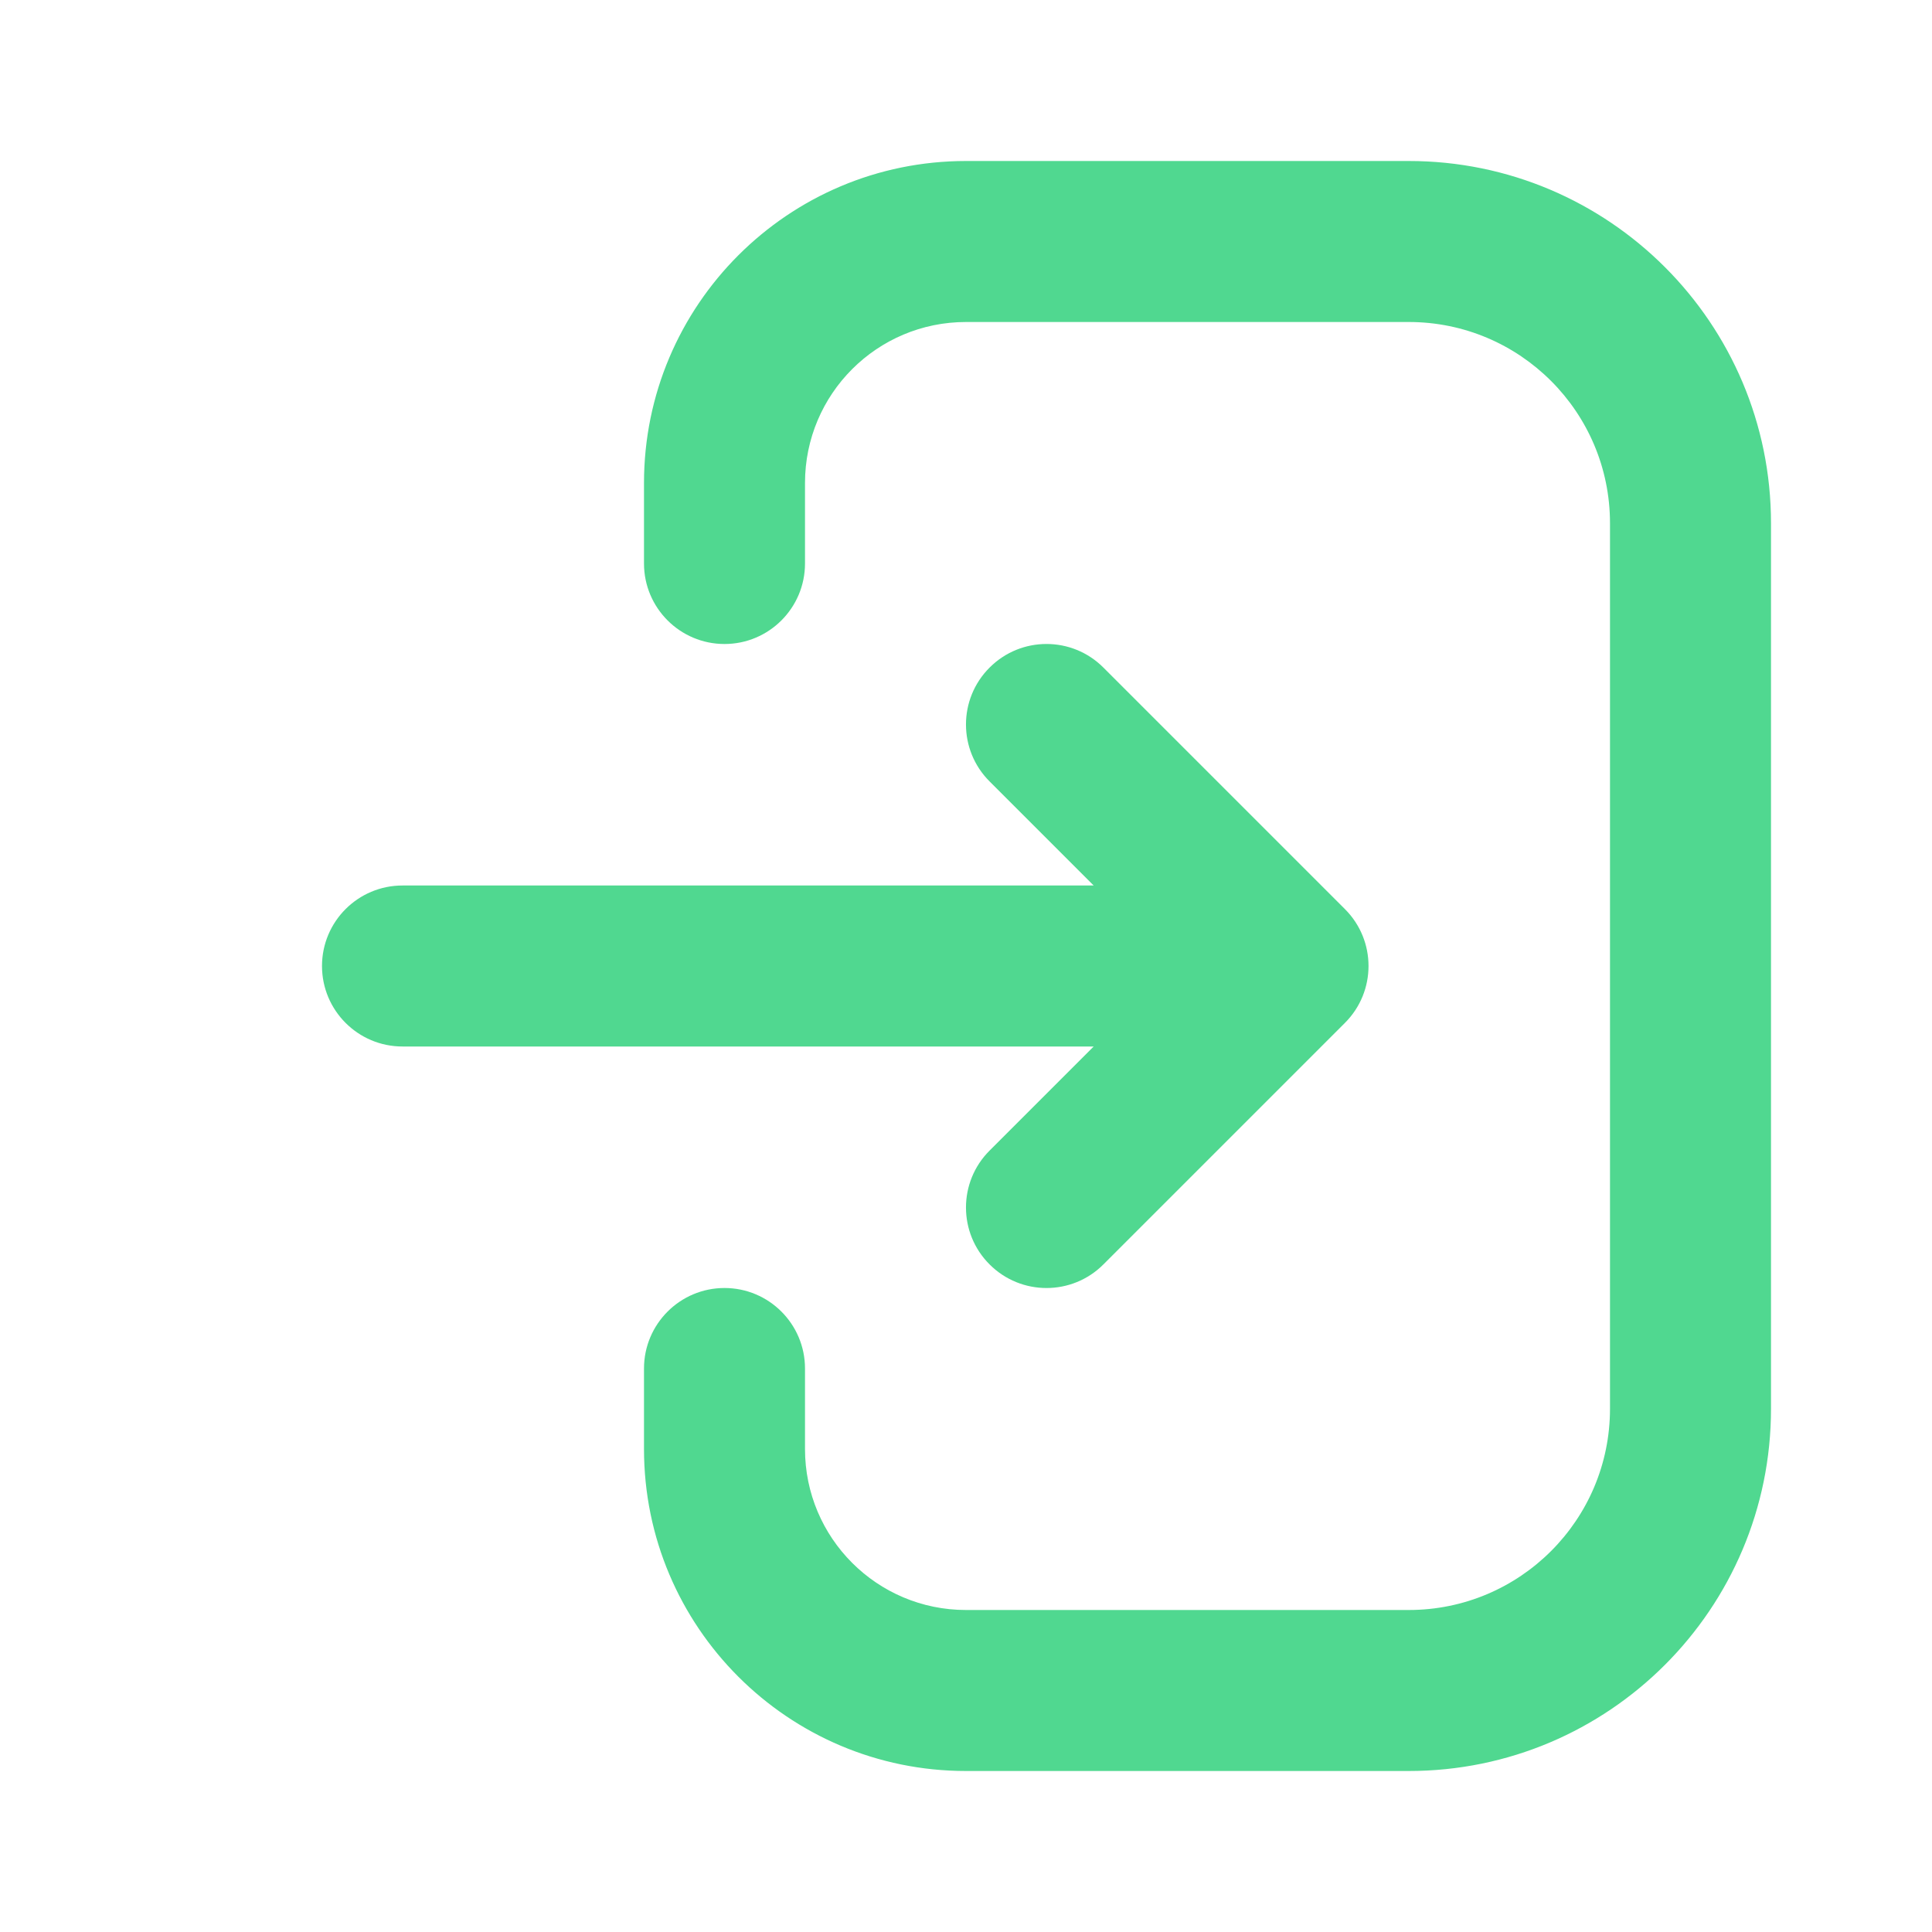
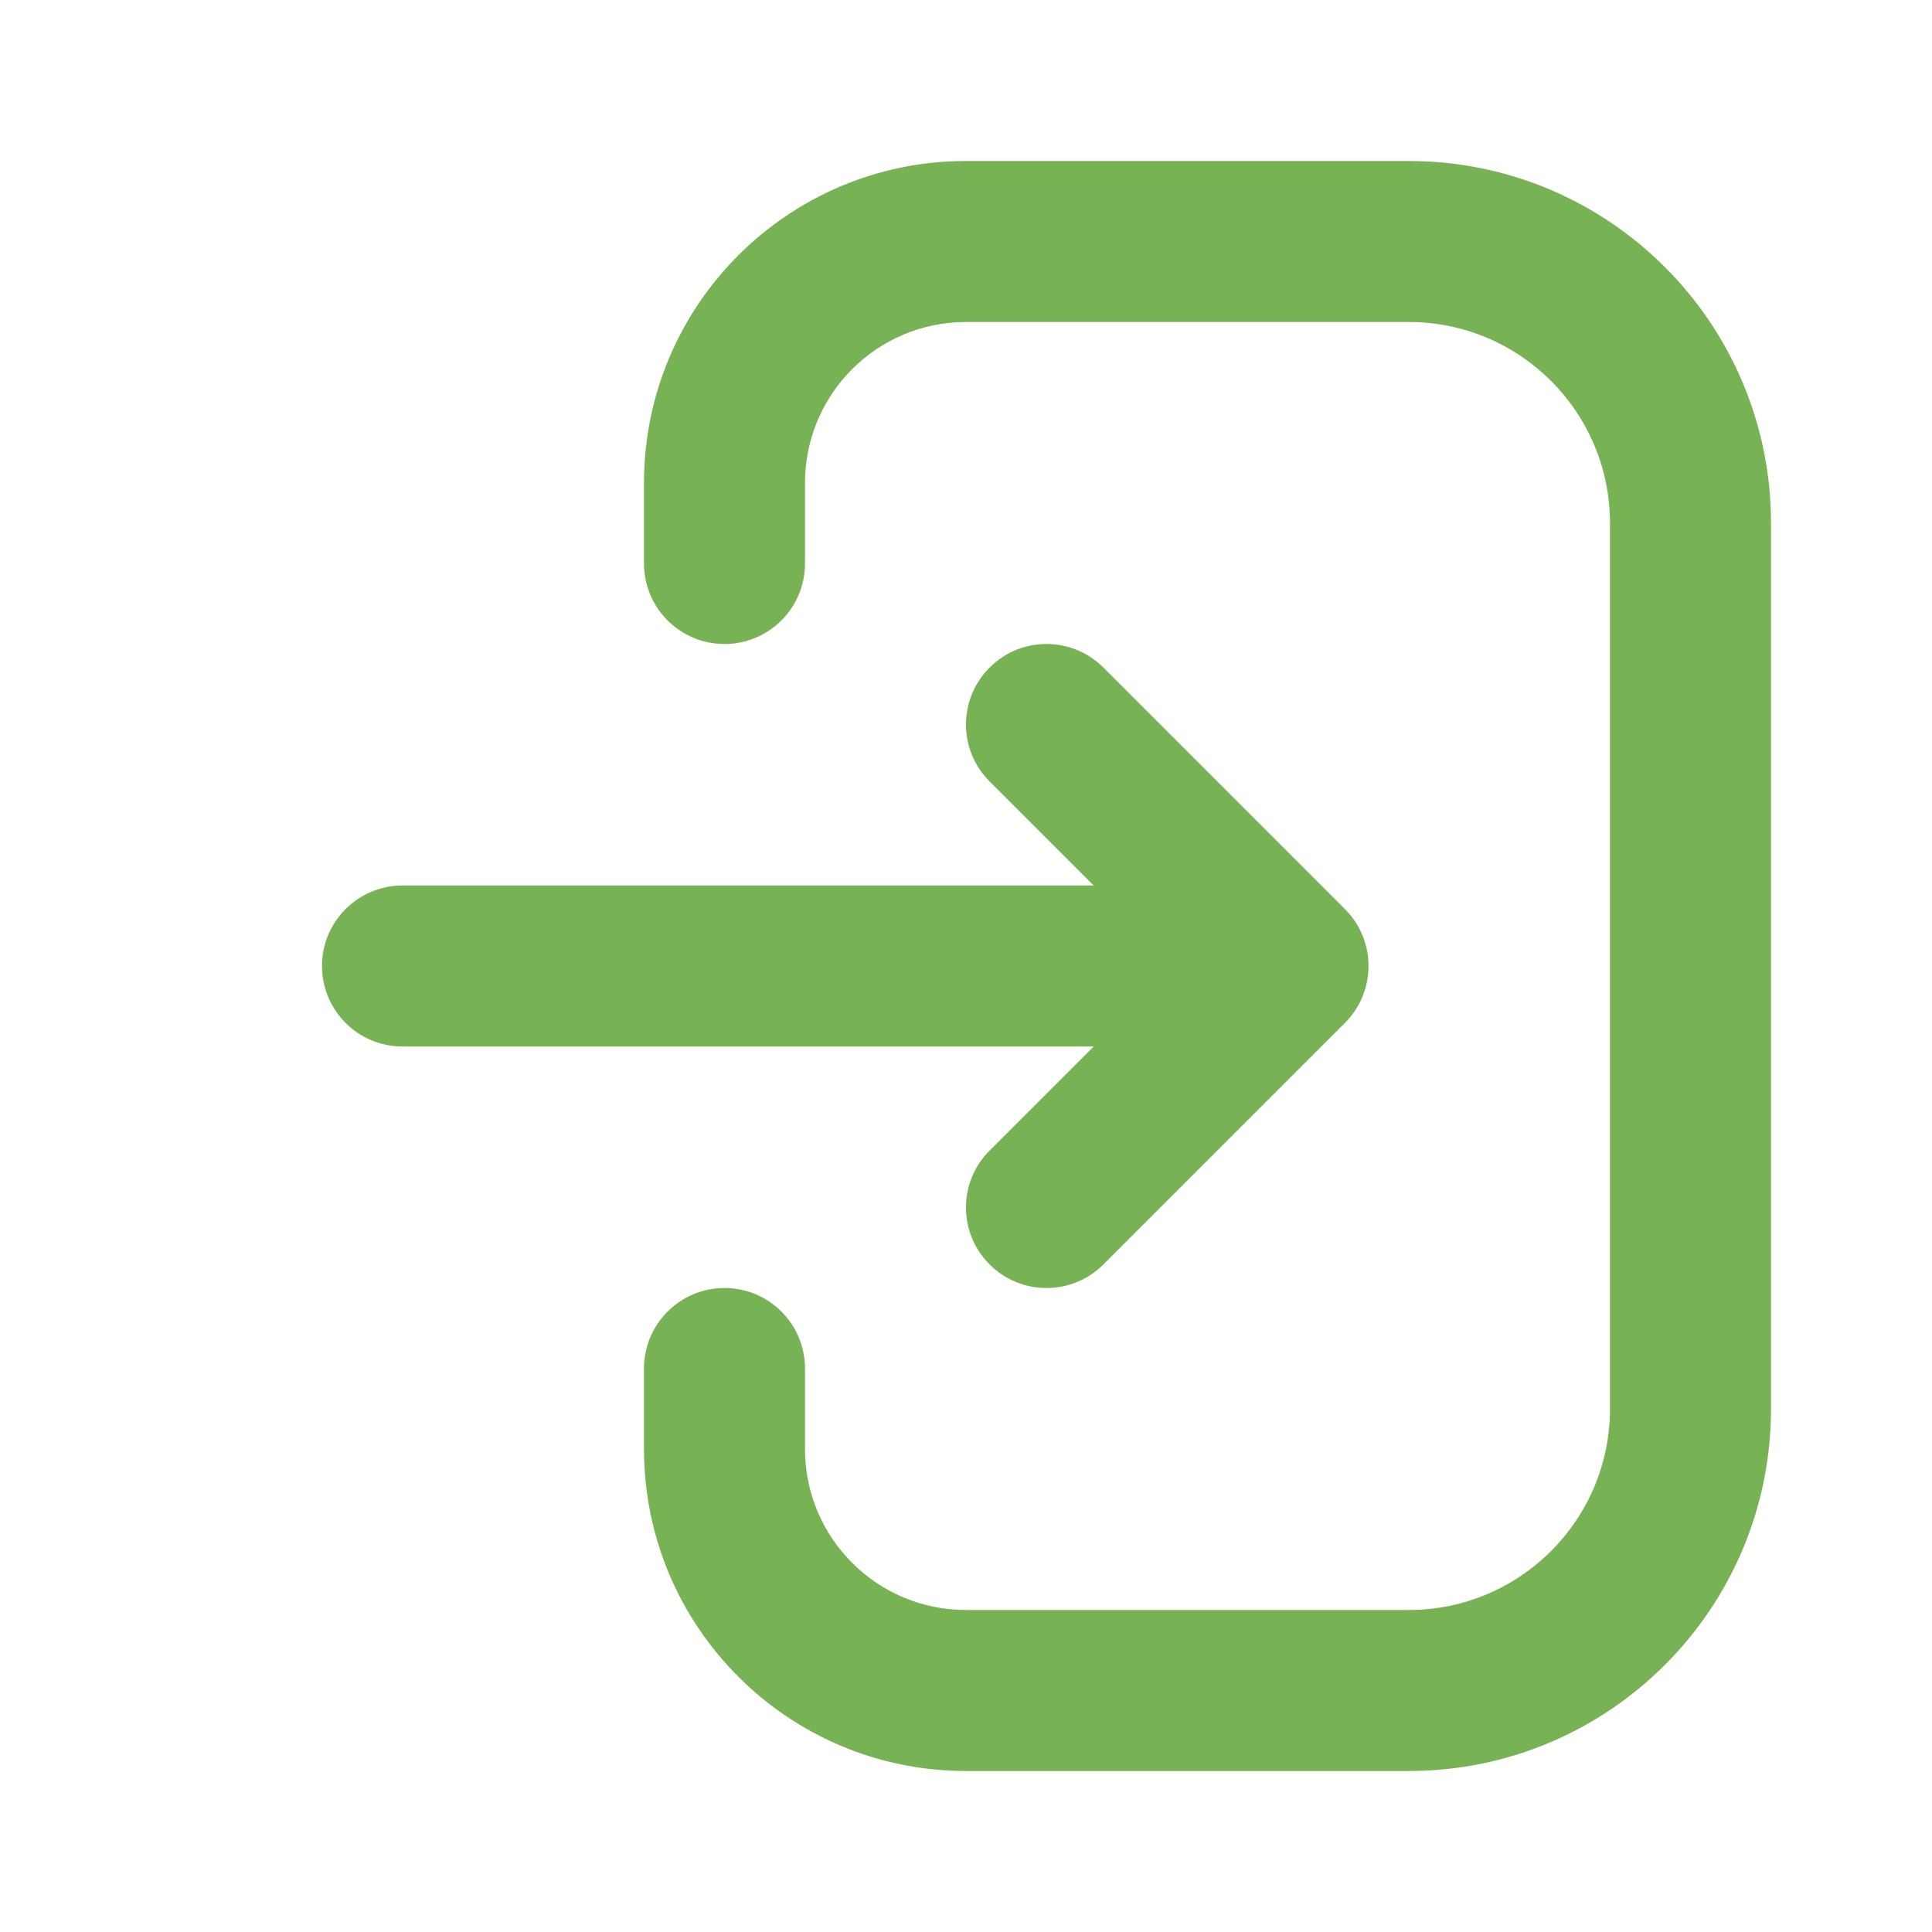
<svg xmlns="http://www.w3.org/2000/svg" width="800px" height="800px" viewBox="0 0 24 24" fill="none">
  <g id="SVGRepo_bgCarrier" stroke-width="0" />
  <g id="SVGRepo_tracerCarrier" stroke-linecap="round" stroke-linejoin="round" />
  <g id="SVGRepo_iconCarrier">
-     <path fill-rule="evenodd" clip-rule="evenodd" d="M8 6C8 3.791 9.791 2 12 2H17.5C19.985 2 22 4.015 22 6.5V17.5C22 19.985 19.985 22 17.5 22H12C9.791 22 8 20.209 8 18V17C8 16.448 8.448 16 9 16C9.552 16 10 16.448 10 17V18C10 19.105 10.895 20 12 20H17.5C18.881 20 20 18.881 20 17.5V6.5C20 5.119 18.881 4 17.5 4H12C10.895 4 10 4.895 10 6V7C10 7.552 9.552 8 9 8C8.448 8 8 7.552 8 7V6ZM12.293 8.293C12.683 7.902 13.317 7.902 13.707 8.293L16.707 11.293C17.098 11.683 17.098 12.317 16.707 12.707L13.707 15.707C13.317 16.098 12.683 16.098 12.293 15.707C11.902 15.317 11.902 14.683 12.293 14.293L13.586 13L5 13C4.448 13 4 12.552 4 12C4 11.448 4.448 11 5 11L13.586 11L12.293 9.707C11.902 9.317 11.902 8.683 12.293 8.293Z" fill="#50D890" />
+     <path fill-rule="evenodd" clip-rule="evenodd" d="M8 6C8 3.791 9.791 2 12 2H17.5C19.985 2 22 4.015 22 6.5V17.5C22 19.985 19.985 22 17.5 22H12C9.791 22 8 20.209 8 18V17C8 16.448 8.448 16 9 16C9.552 16 10 16.448 10 17V18C10 19.105 10.895 20 12 20H17.5C18.881 20 20 18.881 20 17.5V6.5C20 5.119 18.881 4 17.5 4H12C10.895 4 10 4.895 10 6V7C10 7.552 9.552 8 9 8C8.448 8 8 7.552 8 7V6ZM12.293 8.293C12.683 7.902 13.317 7.902 13.707 8.293L16.707 11.293C17.098 11.683 17.098 12.317 16.707 12.707L13.707 15.707C13.317 16.098 12.683 16.098 12.293 15.707C11.902 15.317 11.902 14.683 12.293 14.293L13.586 13L5 13C4.448 13 4 12.552 4 12C4 11.448 4.448 11 5 11L13.586 11L12.293 9.707C11.902 9.317 11.902 8.683 12.293 8.293Z" fill="#77B254" />
  </g>
</svg>
